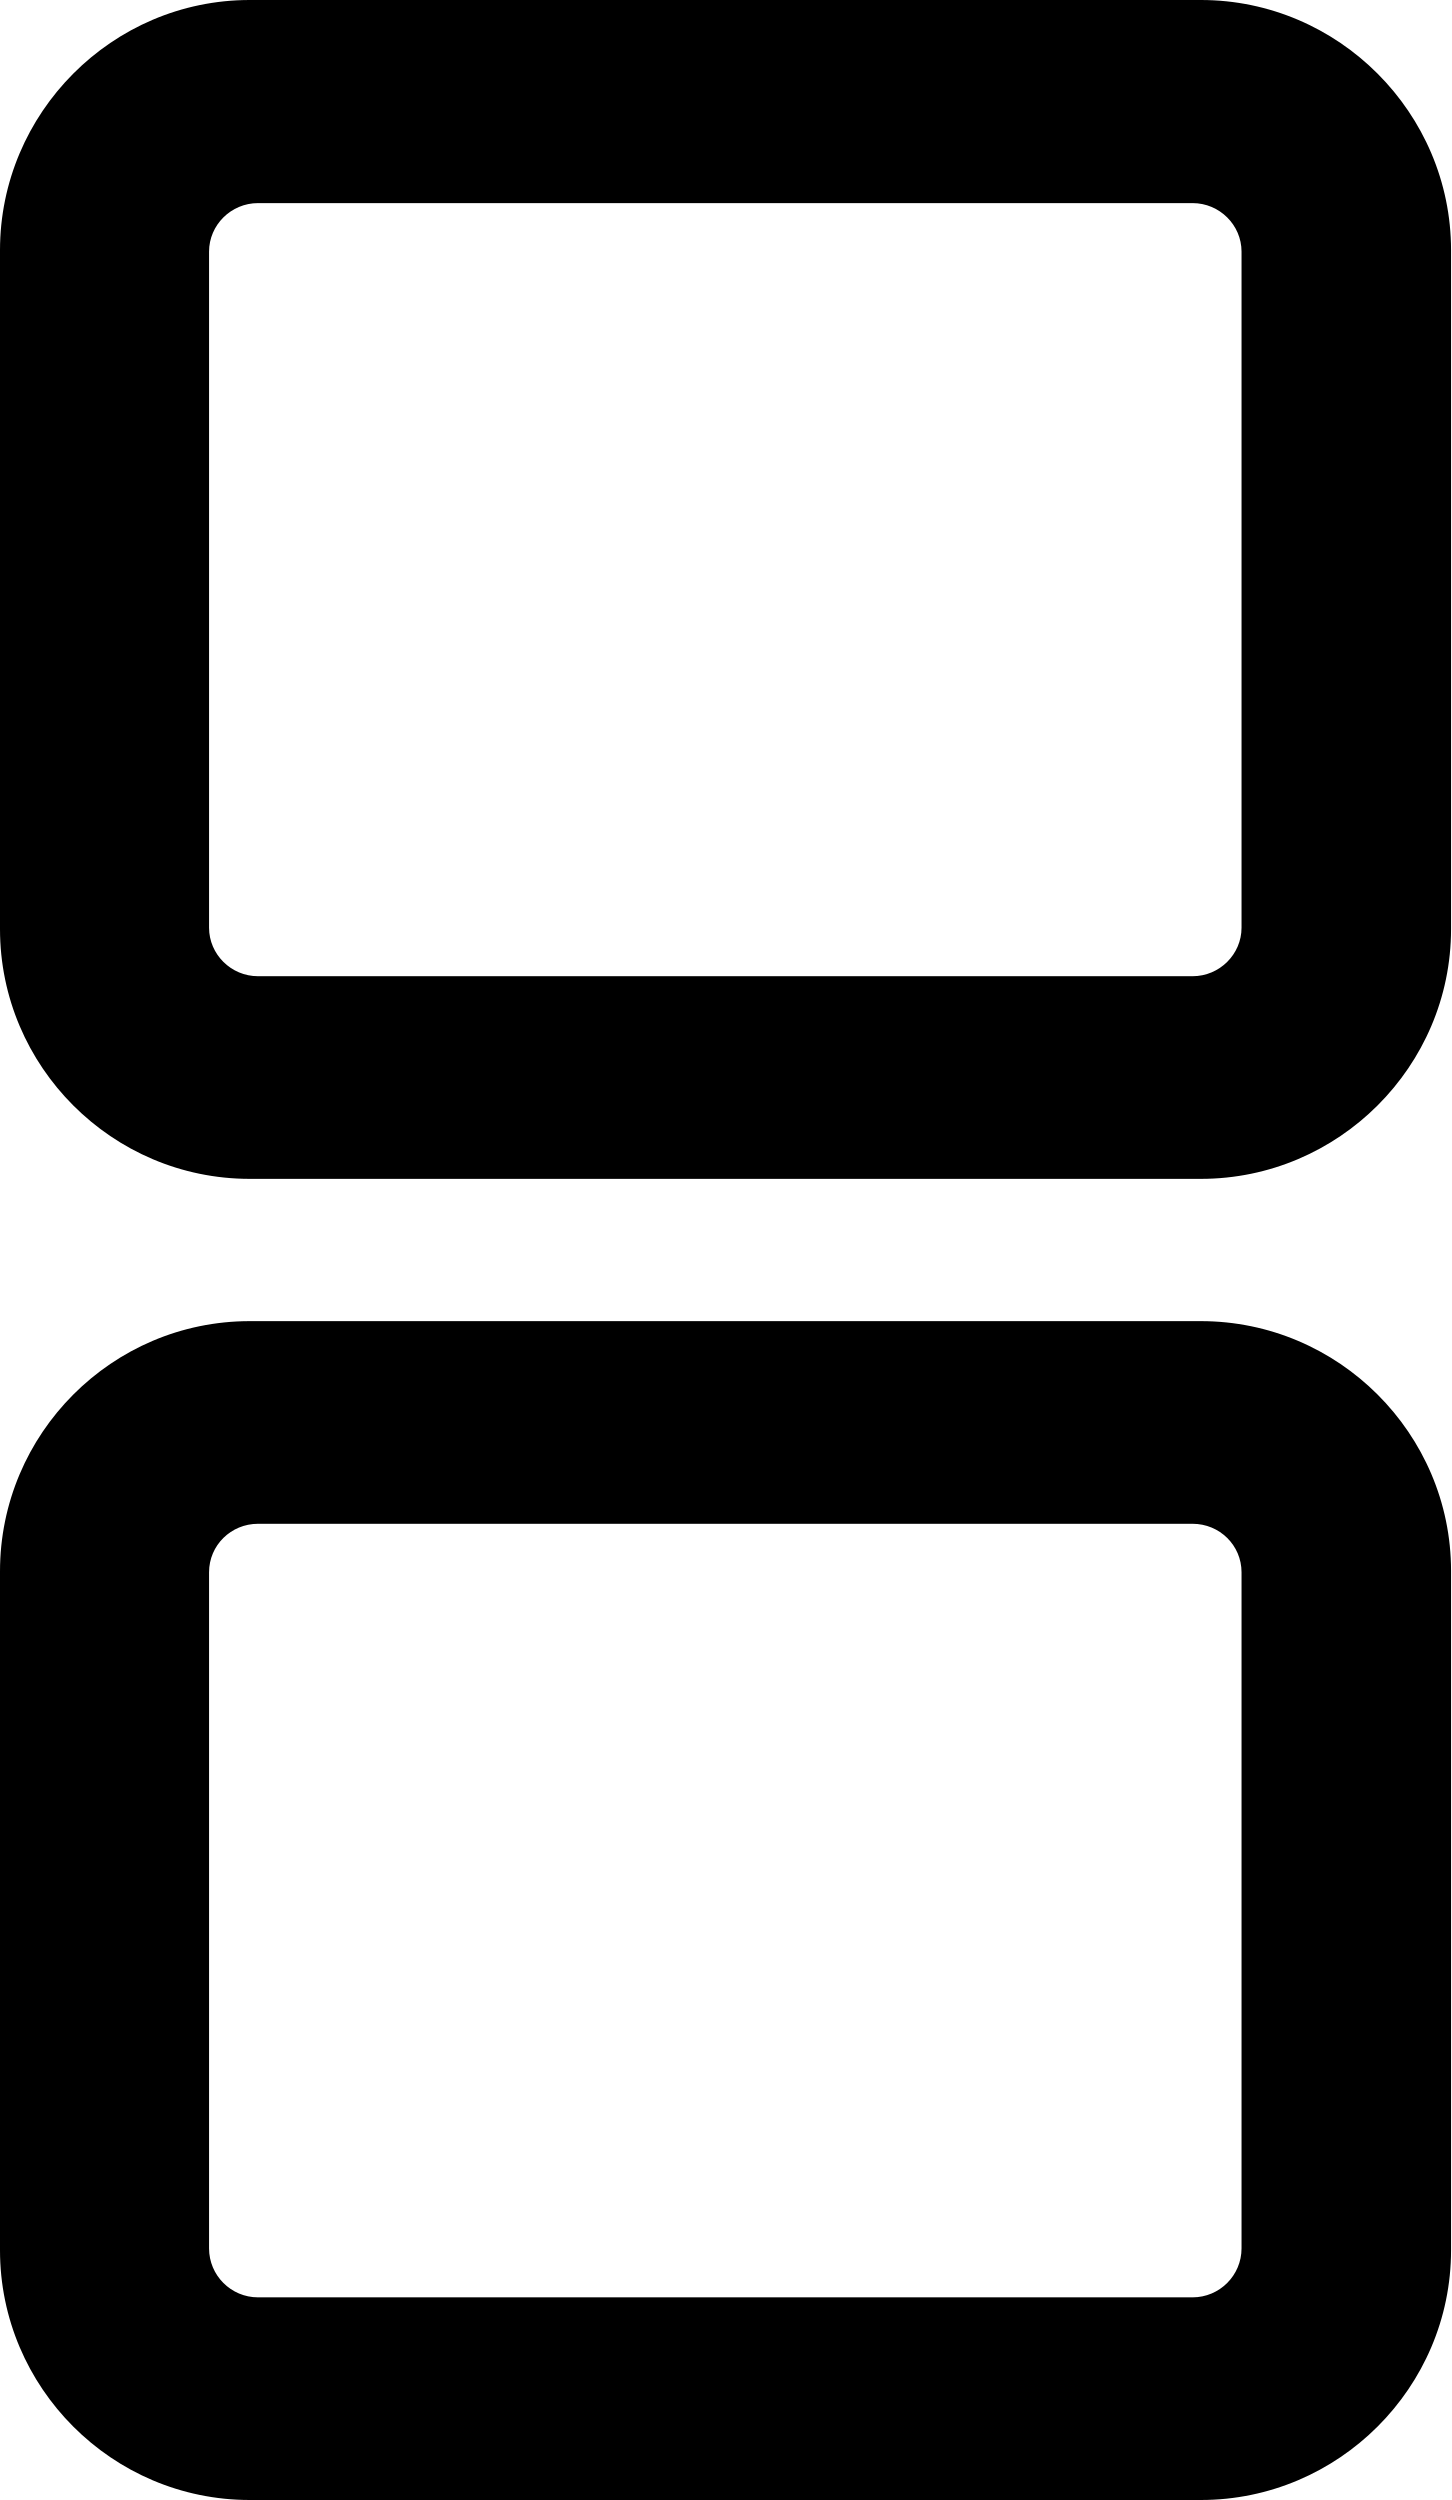
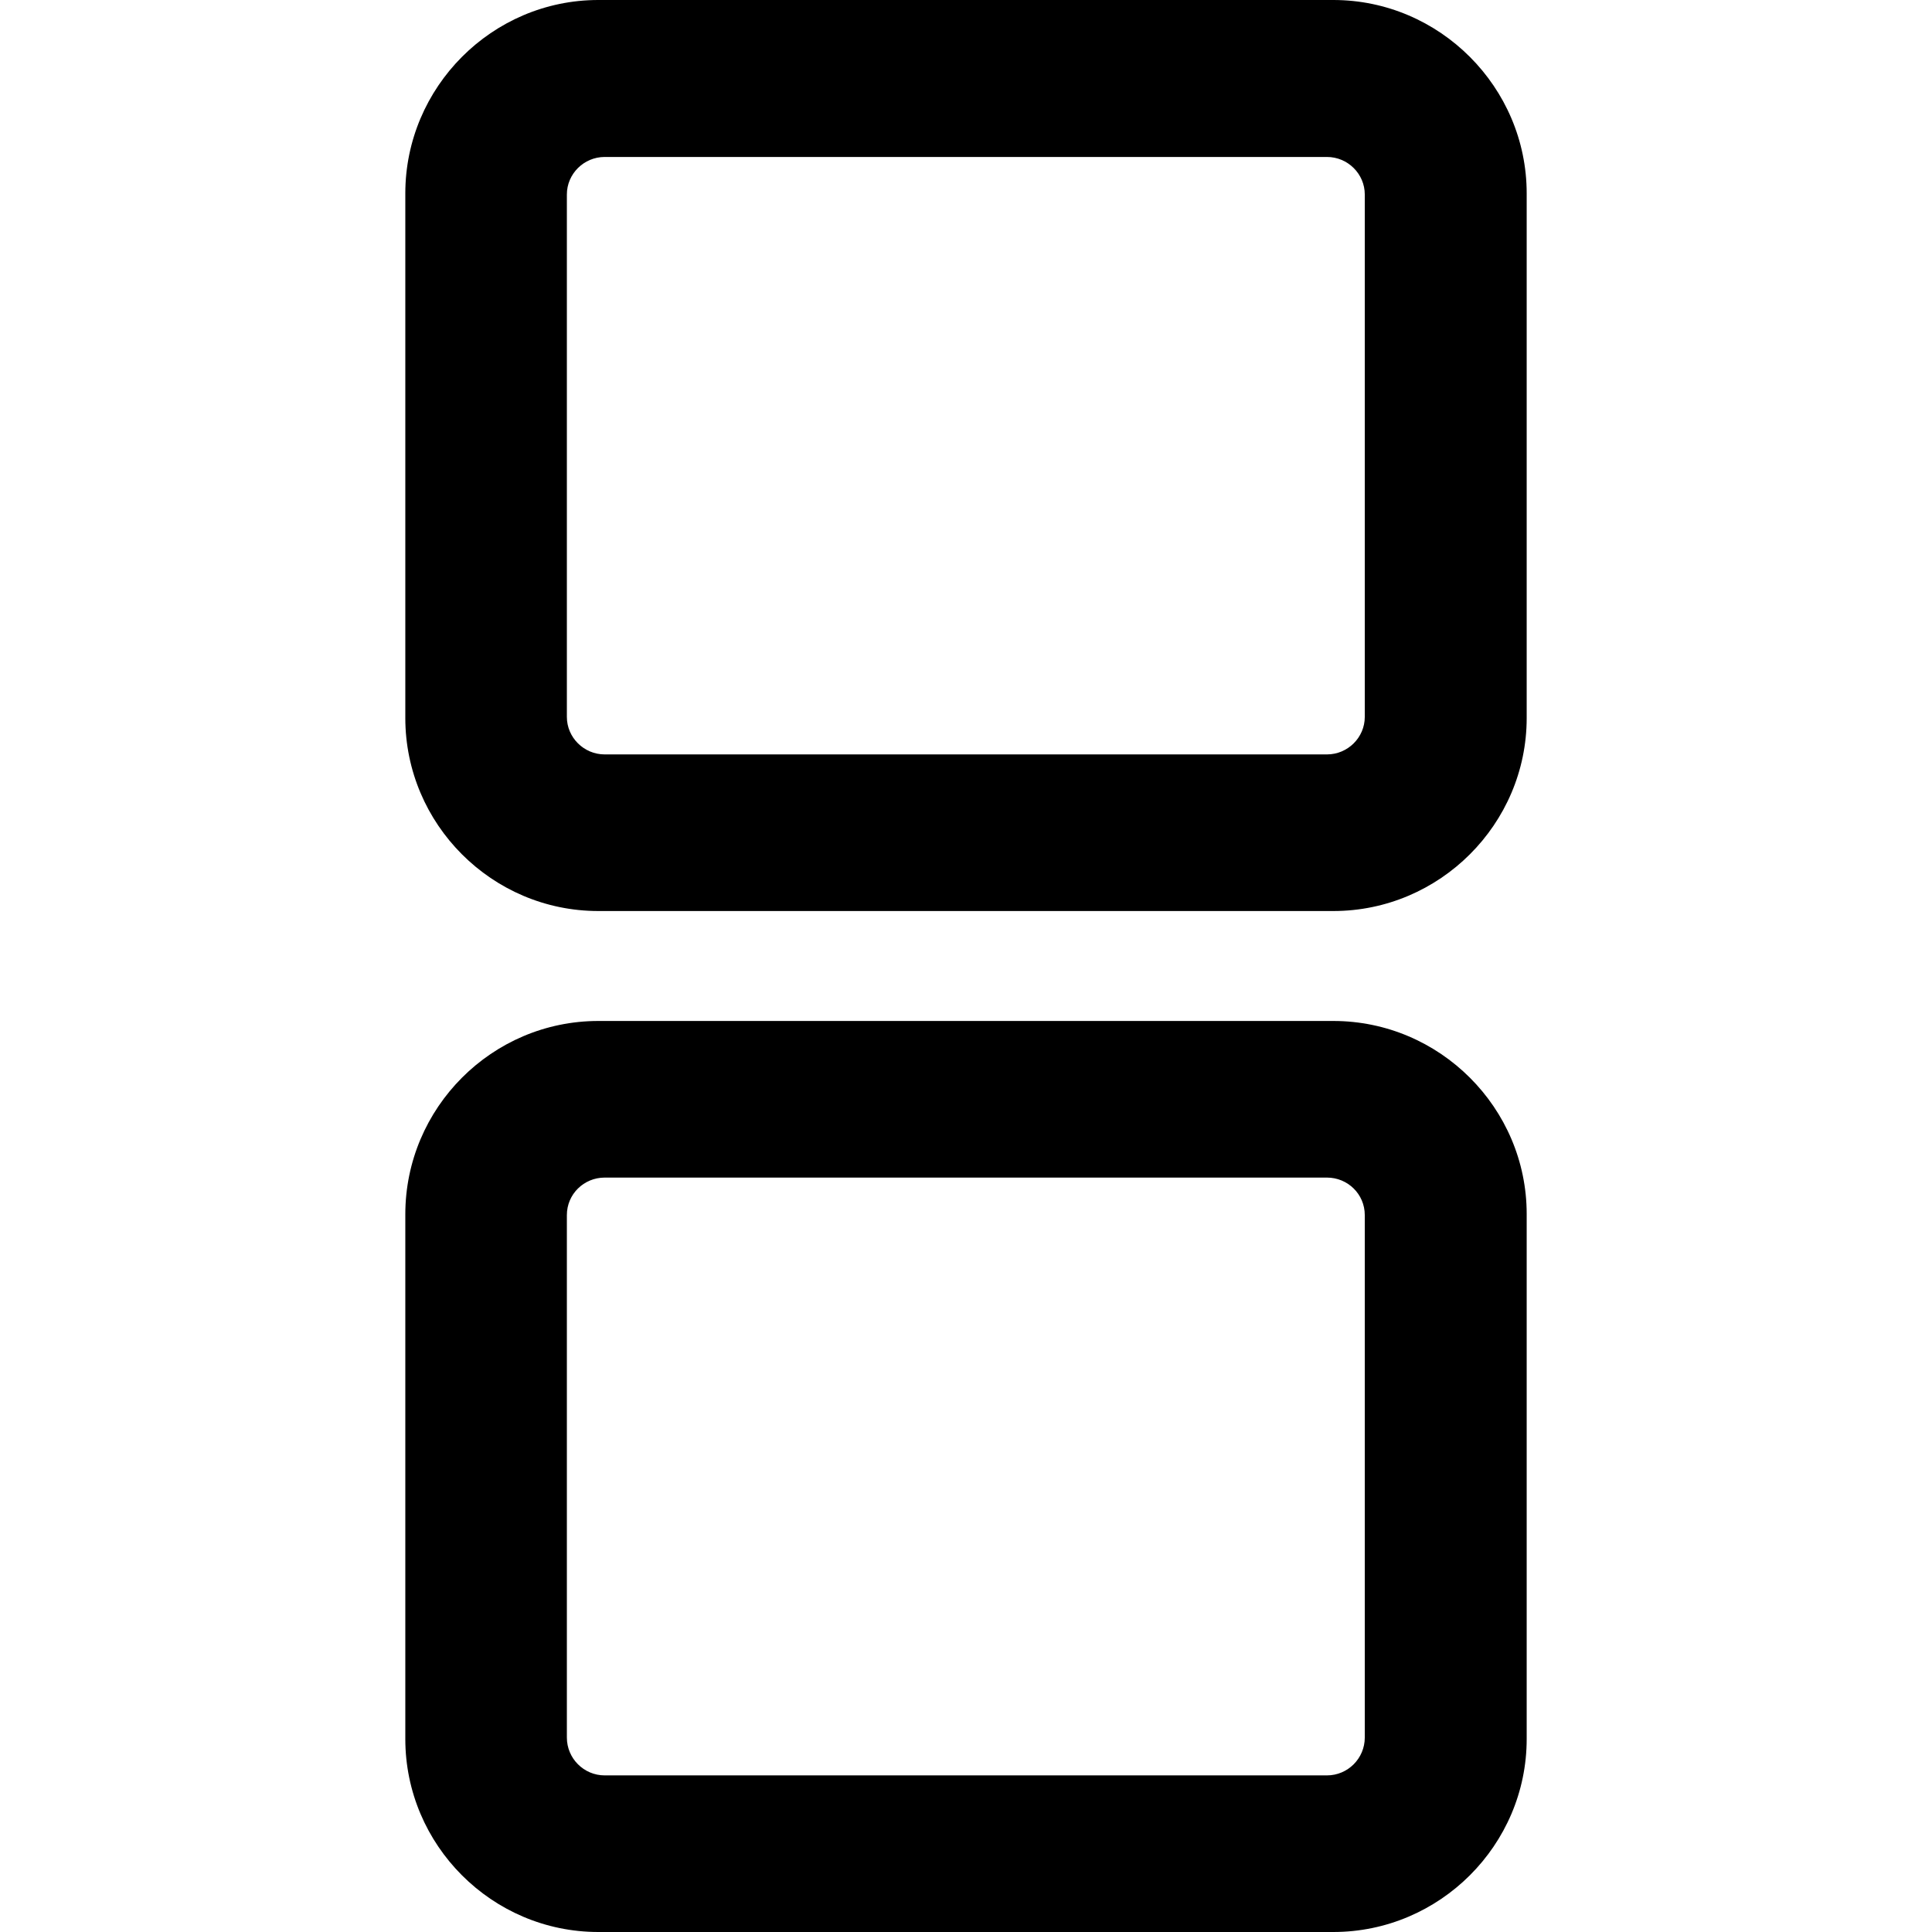
- <svg xmlns="http://www.w3.org/2000/svg" id="Layer_2" data-name="Layer 2" viewBox="0 0 317.2 546.5">
-   <g id="Layer_1-2" data-name="Layer 1">
-     <g>
-       <path d="M262.5,0H54.6C24.5,0,0,24.7,0,54.7v148.4c0,30,24.5,54.6,54.6,54.6h207.9c30.1,0,54.7-24.6,54.7-54.6V54.7c0-30-24.6-54.7-54.7-54.7ZM271.4,202.8c0,5.8-4.8,10.6-10.7,10.6H56.4c-5.9,0-10.7-4.8-10.7-10.6V55c0-5.8,4.8-10.6,10.7-10.6h204.3c5.9,0,10.7,4.8,10.7,10.6v147.8Z" />
-       <path d="M262.5,288.8H54.6c-30.1,0-54.6,24.6-54.6,54.7v148.4c0,30,24.5,54.6,54.6,54.6h207.9c30.1,0,54.7-24.6,54.7-54.6v-148.5c0-30-24.6-54.6-54.7-54.6ZM271.4,491.5c0,5.9-4.8,10.7-10.7,10.7H56.4c-5.9,0-10.7-4.8-10.7-10.7v-147.8c0-5.9,4.8-10.6,10.7-10.6h204.3c5.9,0,10.7,4.7,10.7,10.6v147.8Z" />
+ <svg xmlns="http://www.w3.org/2000/svg" id="Layer_2" data-name="Layer 2" viewBox="0 0 512 512">
+   <g transform="translate(107.4123, 0) scale(0.936871)">
+     <g id="Layer_1-2" data-name="Layer 1">
+       <g>
+         <path d="M262.5,0H54.6C24.5,0,0,24.7,0,54.7v148.4c0,30,24.5,54.6,54.6,54.6h207.9c30.1,0,54.7-24.6,54.7-54.6V54.7c0-30-24.6-54.7-54.7-54.7ZM271.4,202.8c0,5.8-4.8,10.6-10.7,10.6H56.4c-5.9,0-10.7-4.8-10.7-10.6V55c0-5.8,4.8-10.6,10.7-10.6h204.3c5.9,0,10.7,4.8,10.7,10.6v147.8Z" />
+         <path d="M262.5,288.8H54.6c-30.1,0-54.6,24.6-54.6,54.7v148.4c0,30,24.5,54.6,54.6,54.6h207.9c30.1,0,54.7-24.6,54.7-54.6v-148.5c0-30-24.6-54.6-54.7-54.6ZM271.4,491.5c0,5.9-4.8,10.7-10.7,10.7H56.4c-5.9,0-10.7-4.8-10.7-10.7v-147.8c0-5.9,4.8-10.6,10.7-10.6h204.3c5.9,0,10.7,4.7,10.7,10.6v147.8Z" />
+       </g>
    </g>
  </g>
</svg>
